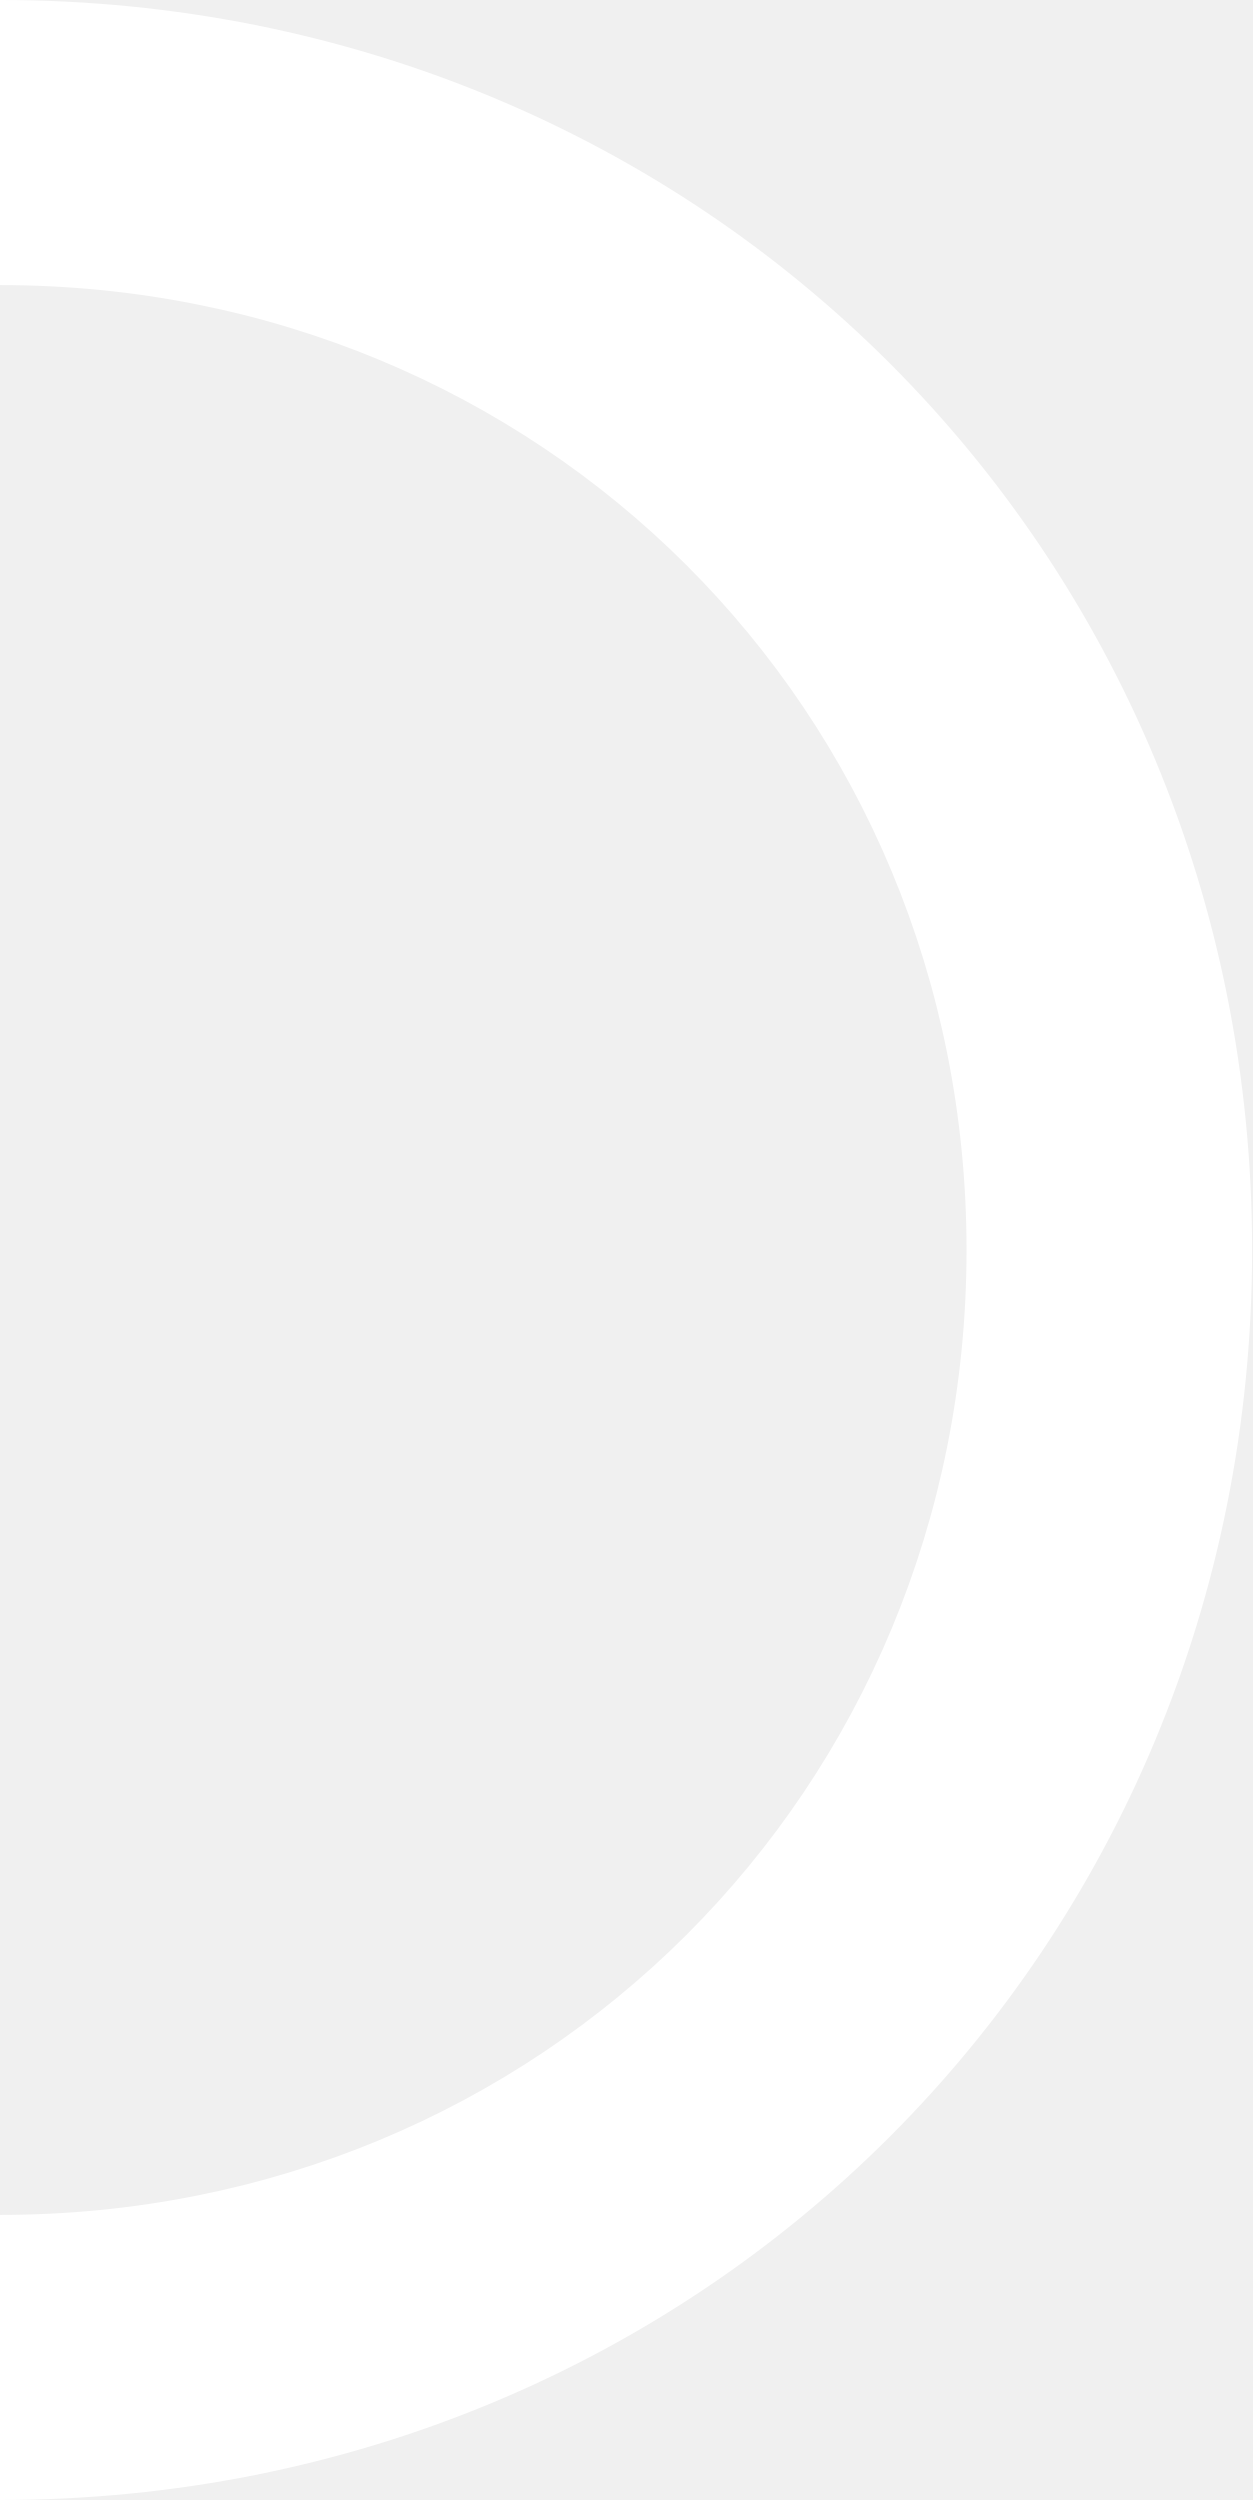
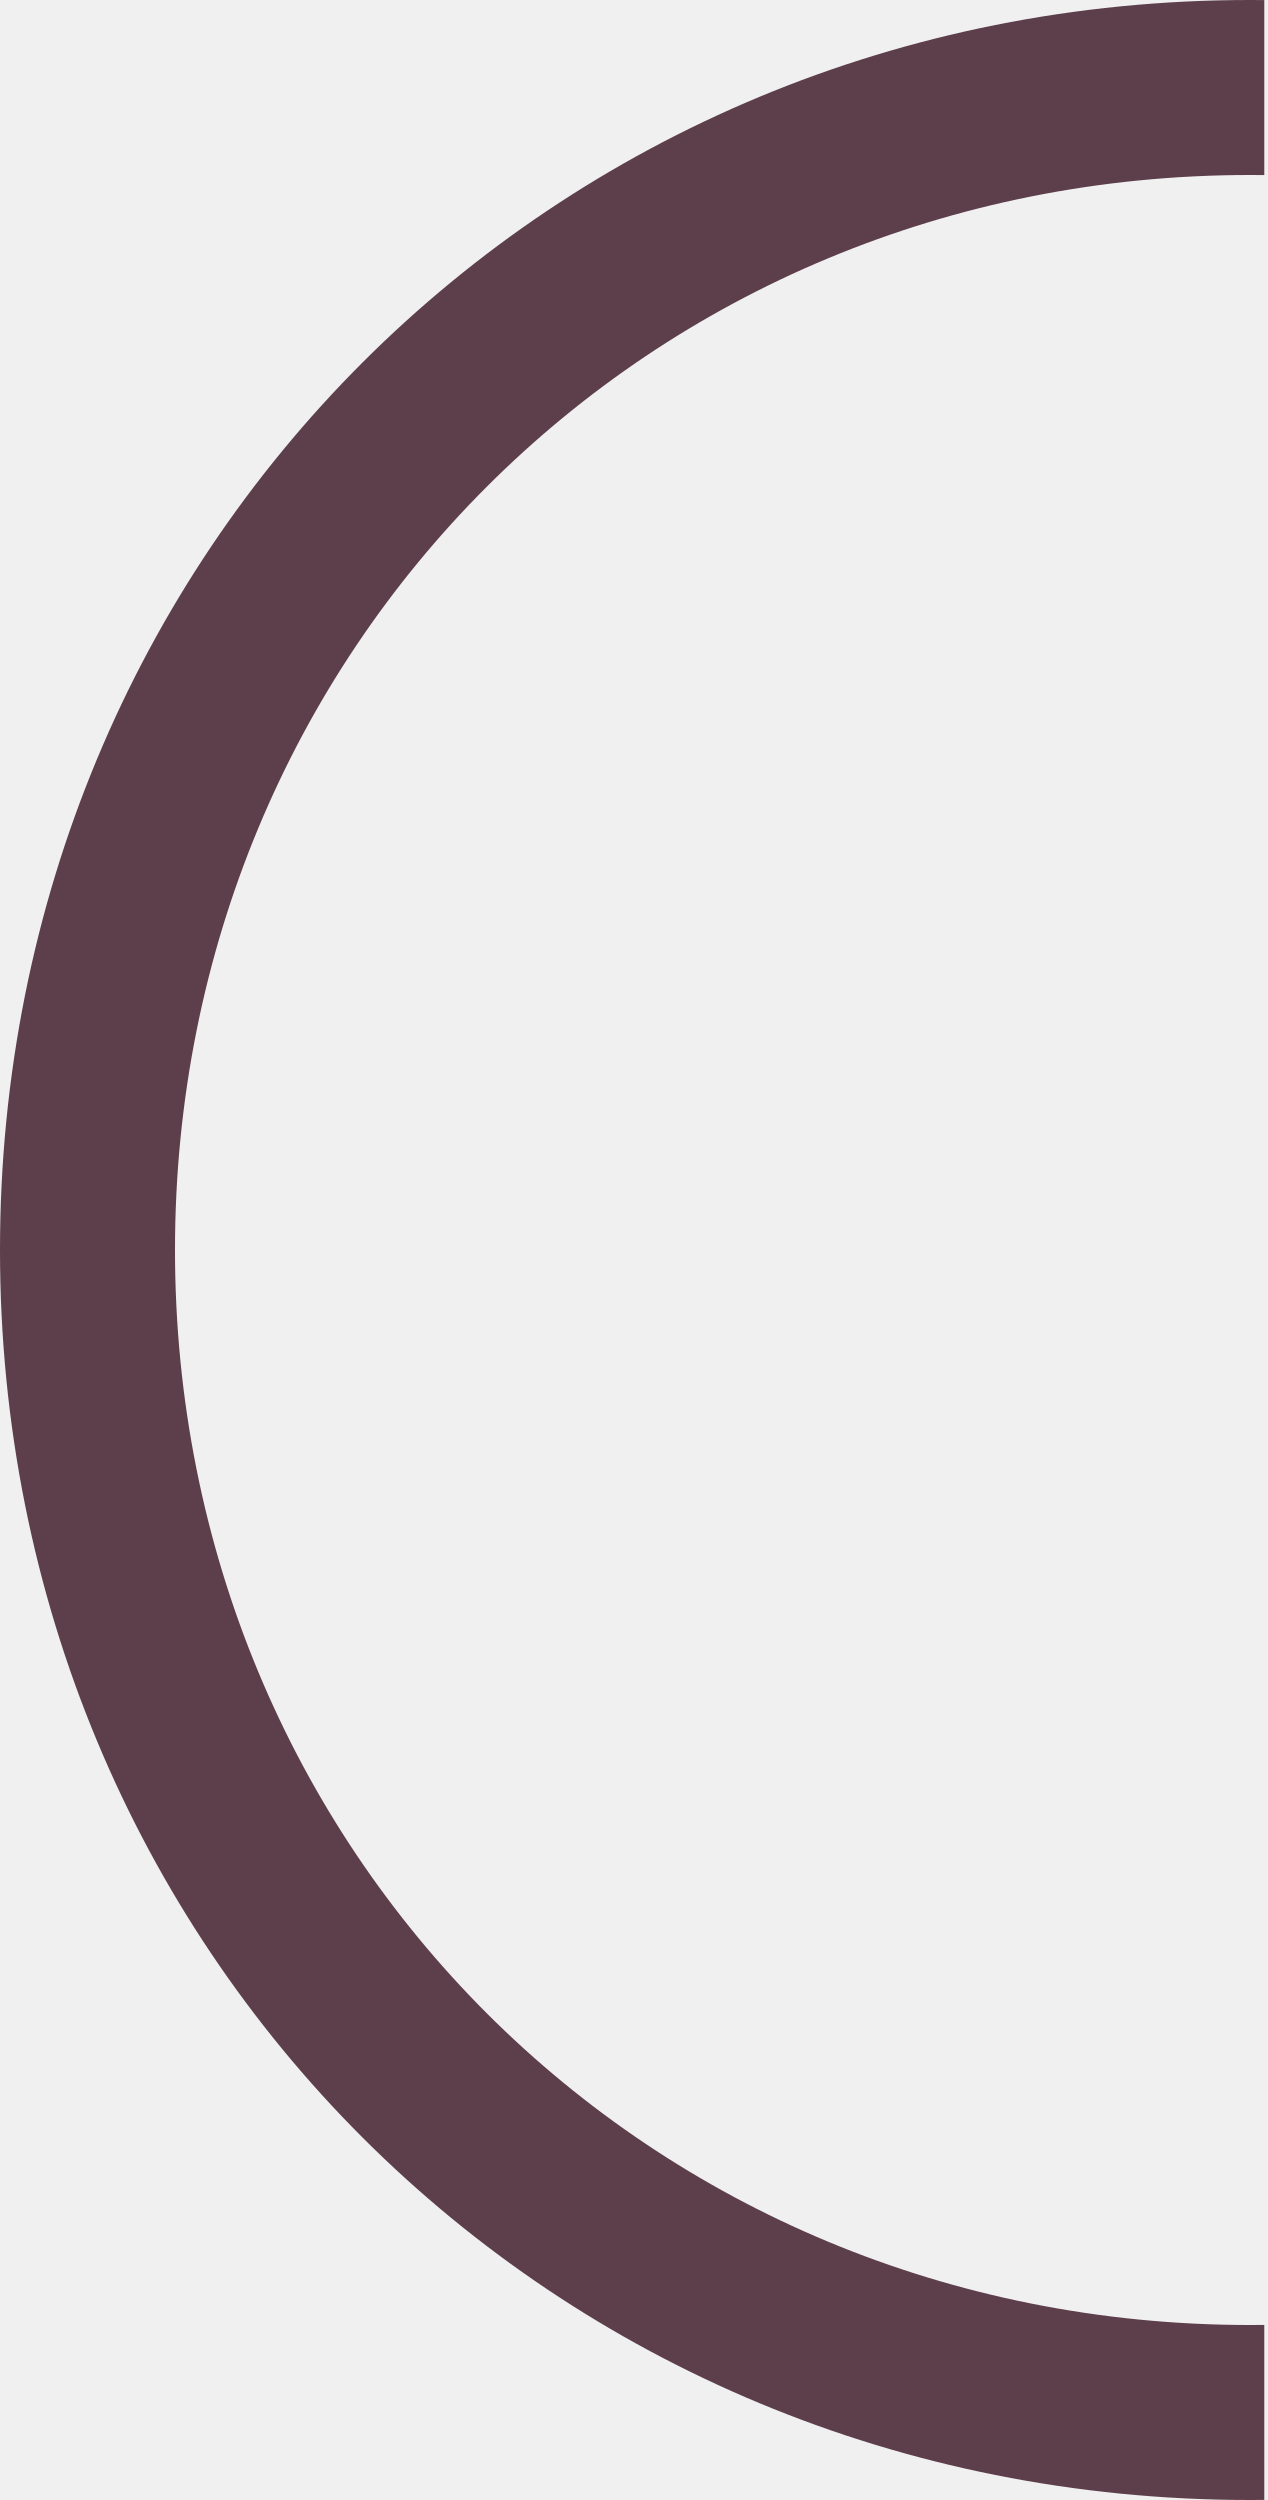
- <svg xmlns="http://www.w3.org/2000/svg" version="1.1" width="298px" height="595px">
-   <g transform="matrix(1 0 0 1 -557 -861 )">
-     <path d="M 0 595  C 166.88 595  298 464.1  298 297.5  C 298 130.9  166.88 0  0 0  L 0 595  Z M 0 67.851  C 128.82 67.851  230.035 168.896  230.035 297.5  C 230.035 426.104  128.82 527.149  0 527.149  L 0 67.851  Z " fill-rule="nonzero" fill="#ffffff" stroke="none" transform="matrix(1 0 0 1 557 861 )" />
+ <svg xmlns="http://www.w3.org/2000/svg" version="1.1" width="355px" height="700px">
+   <g transform="matrix(1 0 0 1 -230 -828 )">
+     <path d="M 350 49  C 351.336 49  352.669 49.008  354 49.025  L 354 0.021  C 352.669 0.007  351.335 0  350 0  C 154 0  0 154  0 350  C 0 546  154 700  350 700  C 351.335 700  352.669 699.993  354 699.979  L 354 650.975  C 352.669 650.992  351.336 651  350 651  C 181.44 651  49 518.56  49 350  C 49 181.44  181.44 49  350 49  Z " fill-rule="nonzero" fill="#5d3e4b" stroke="none" transform="matrix(1 0 0 1 230 828 )" />
  </g>
</svg>
